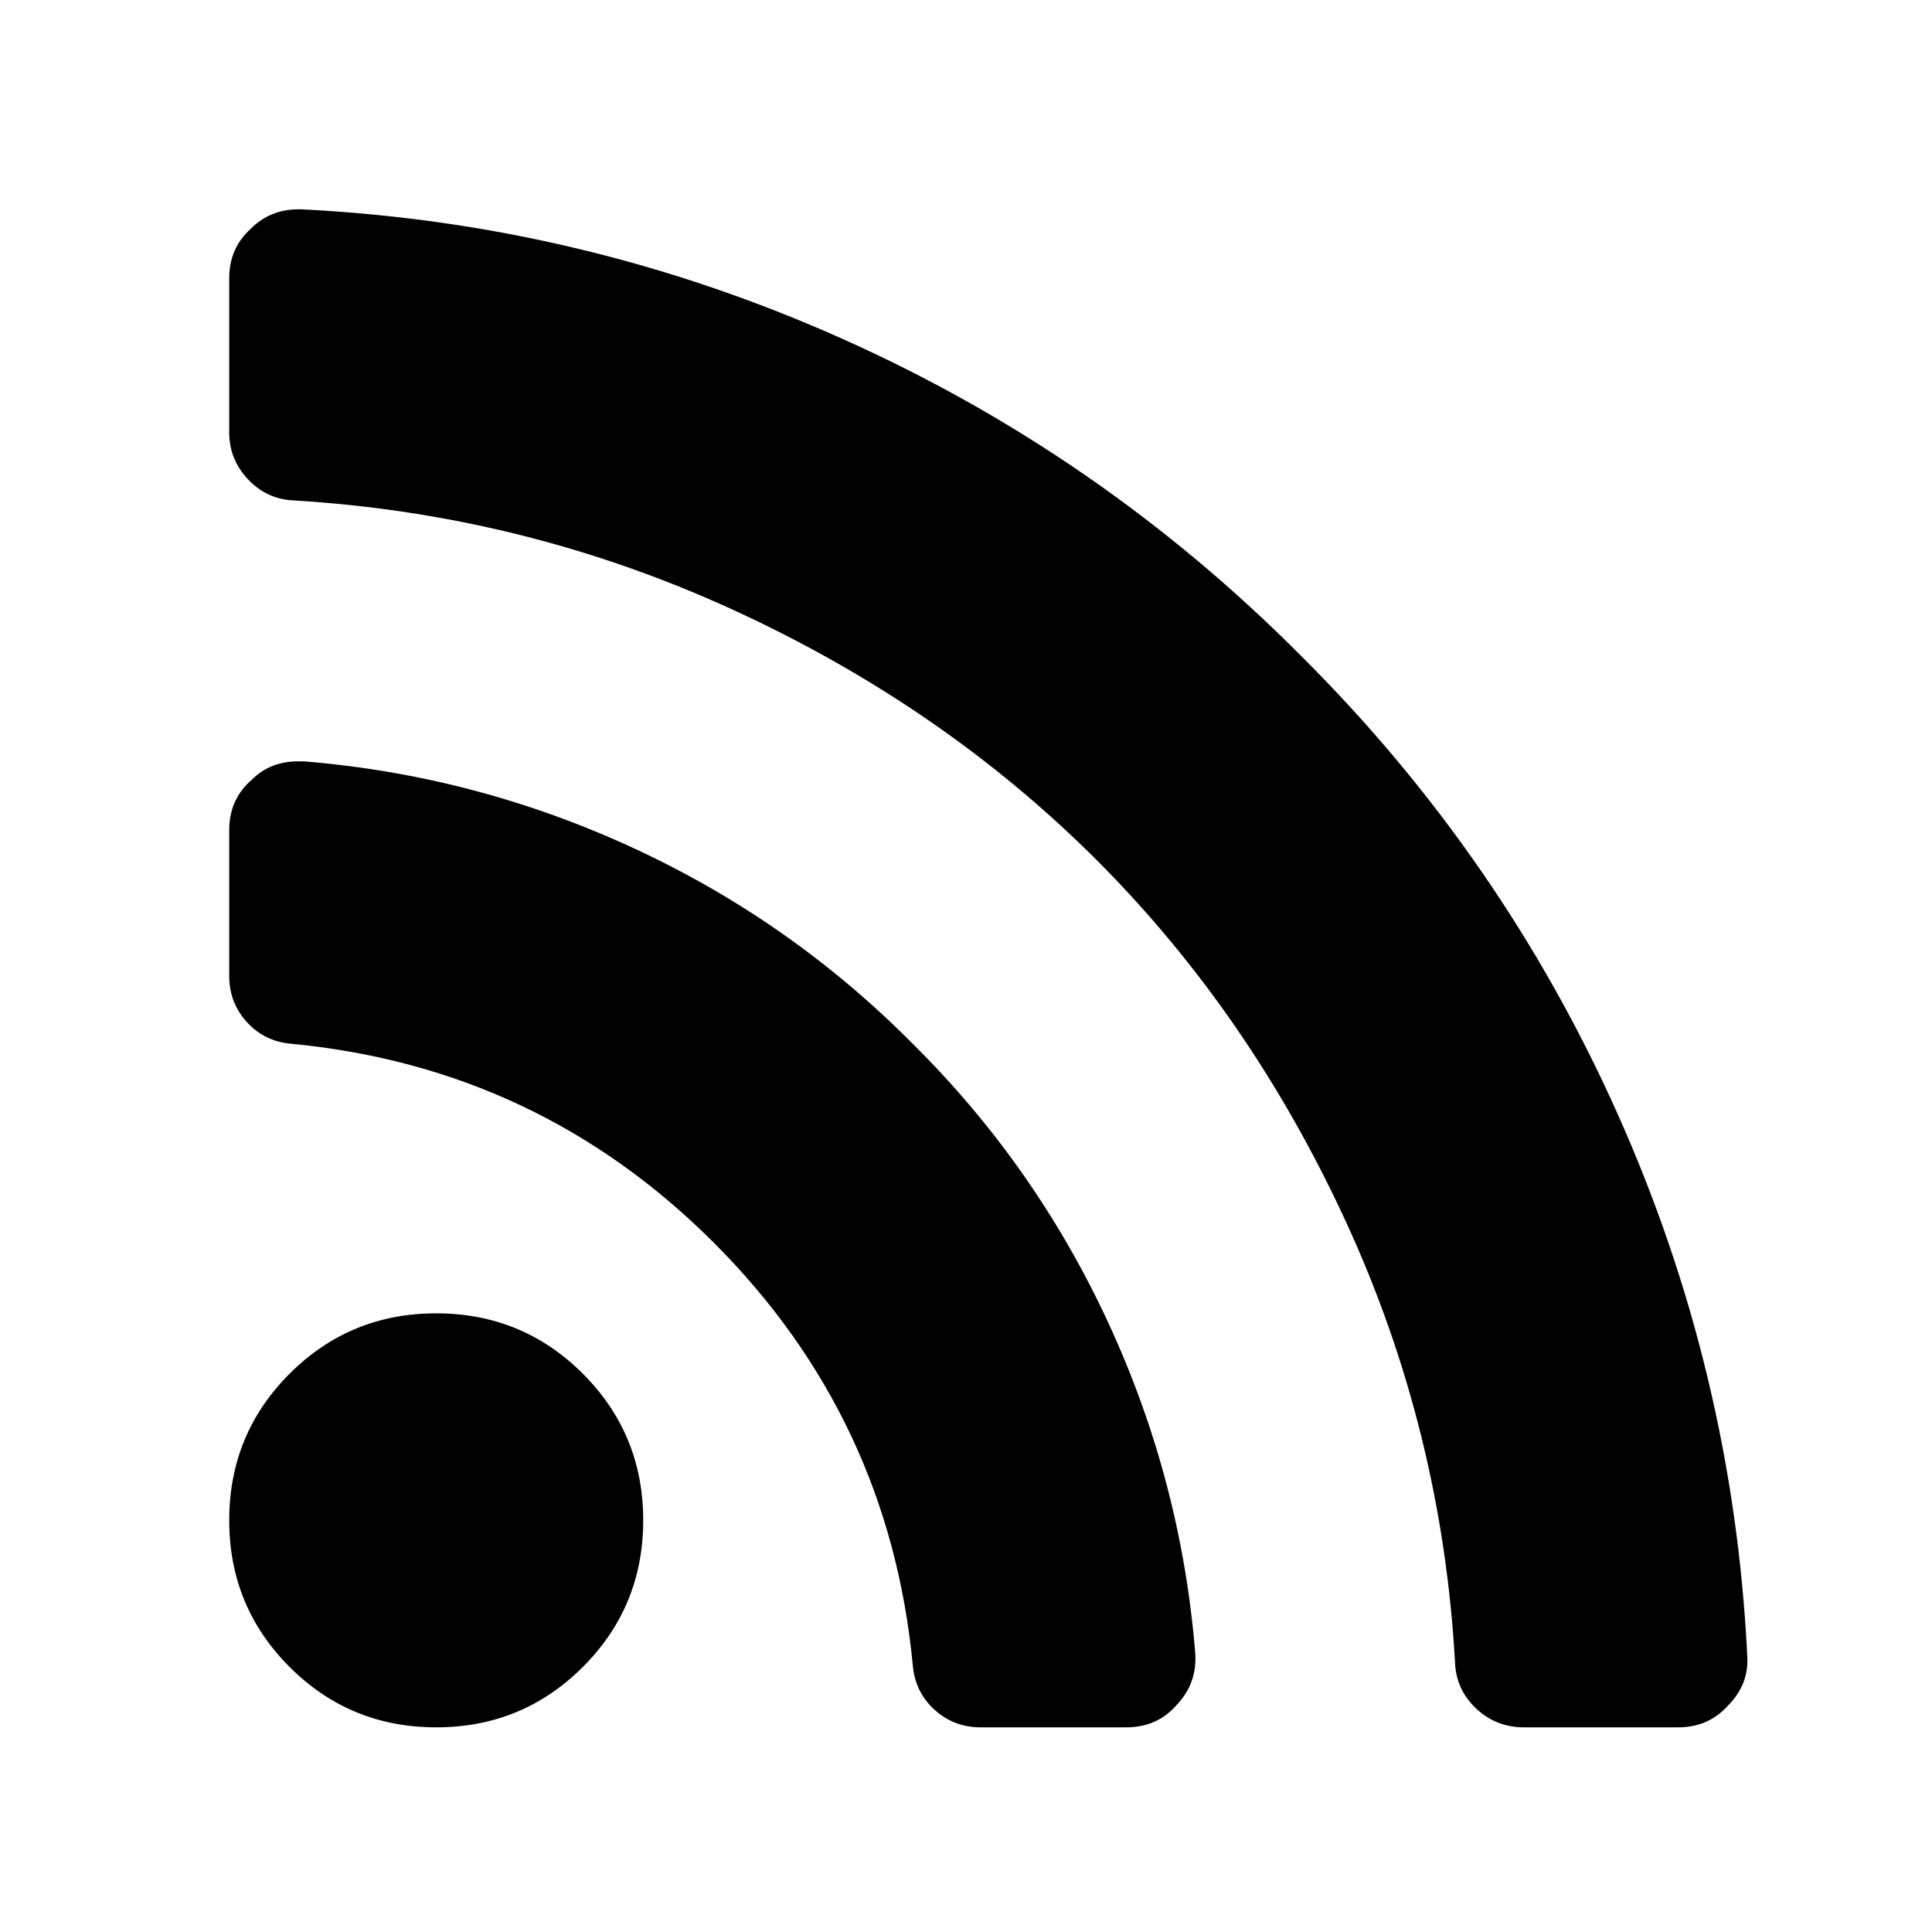
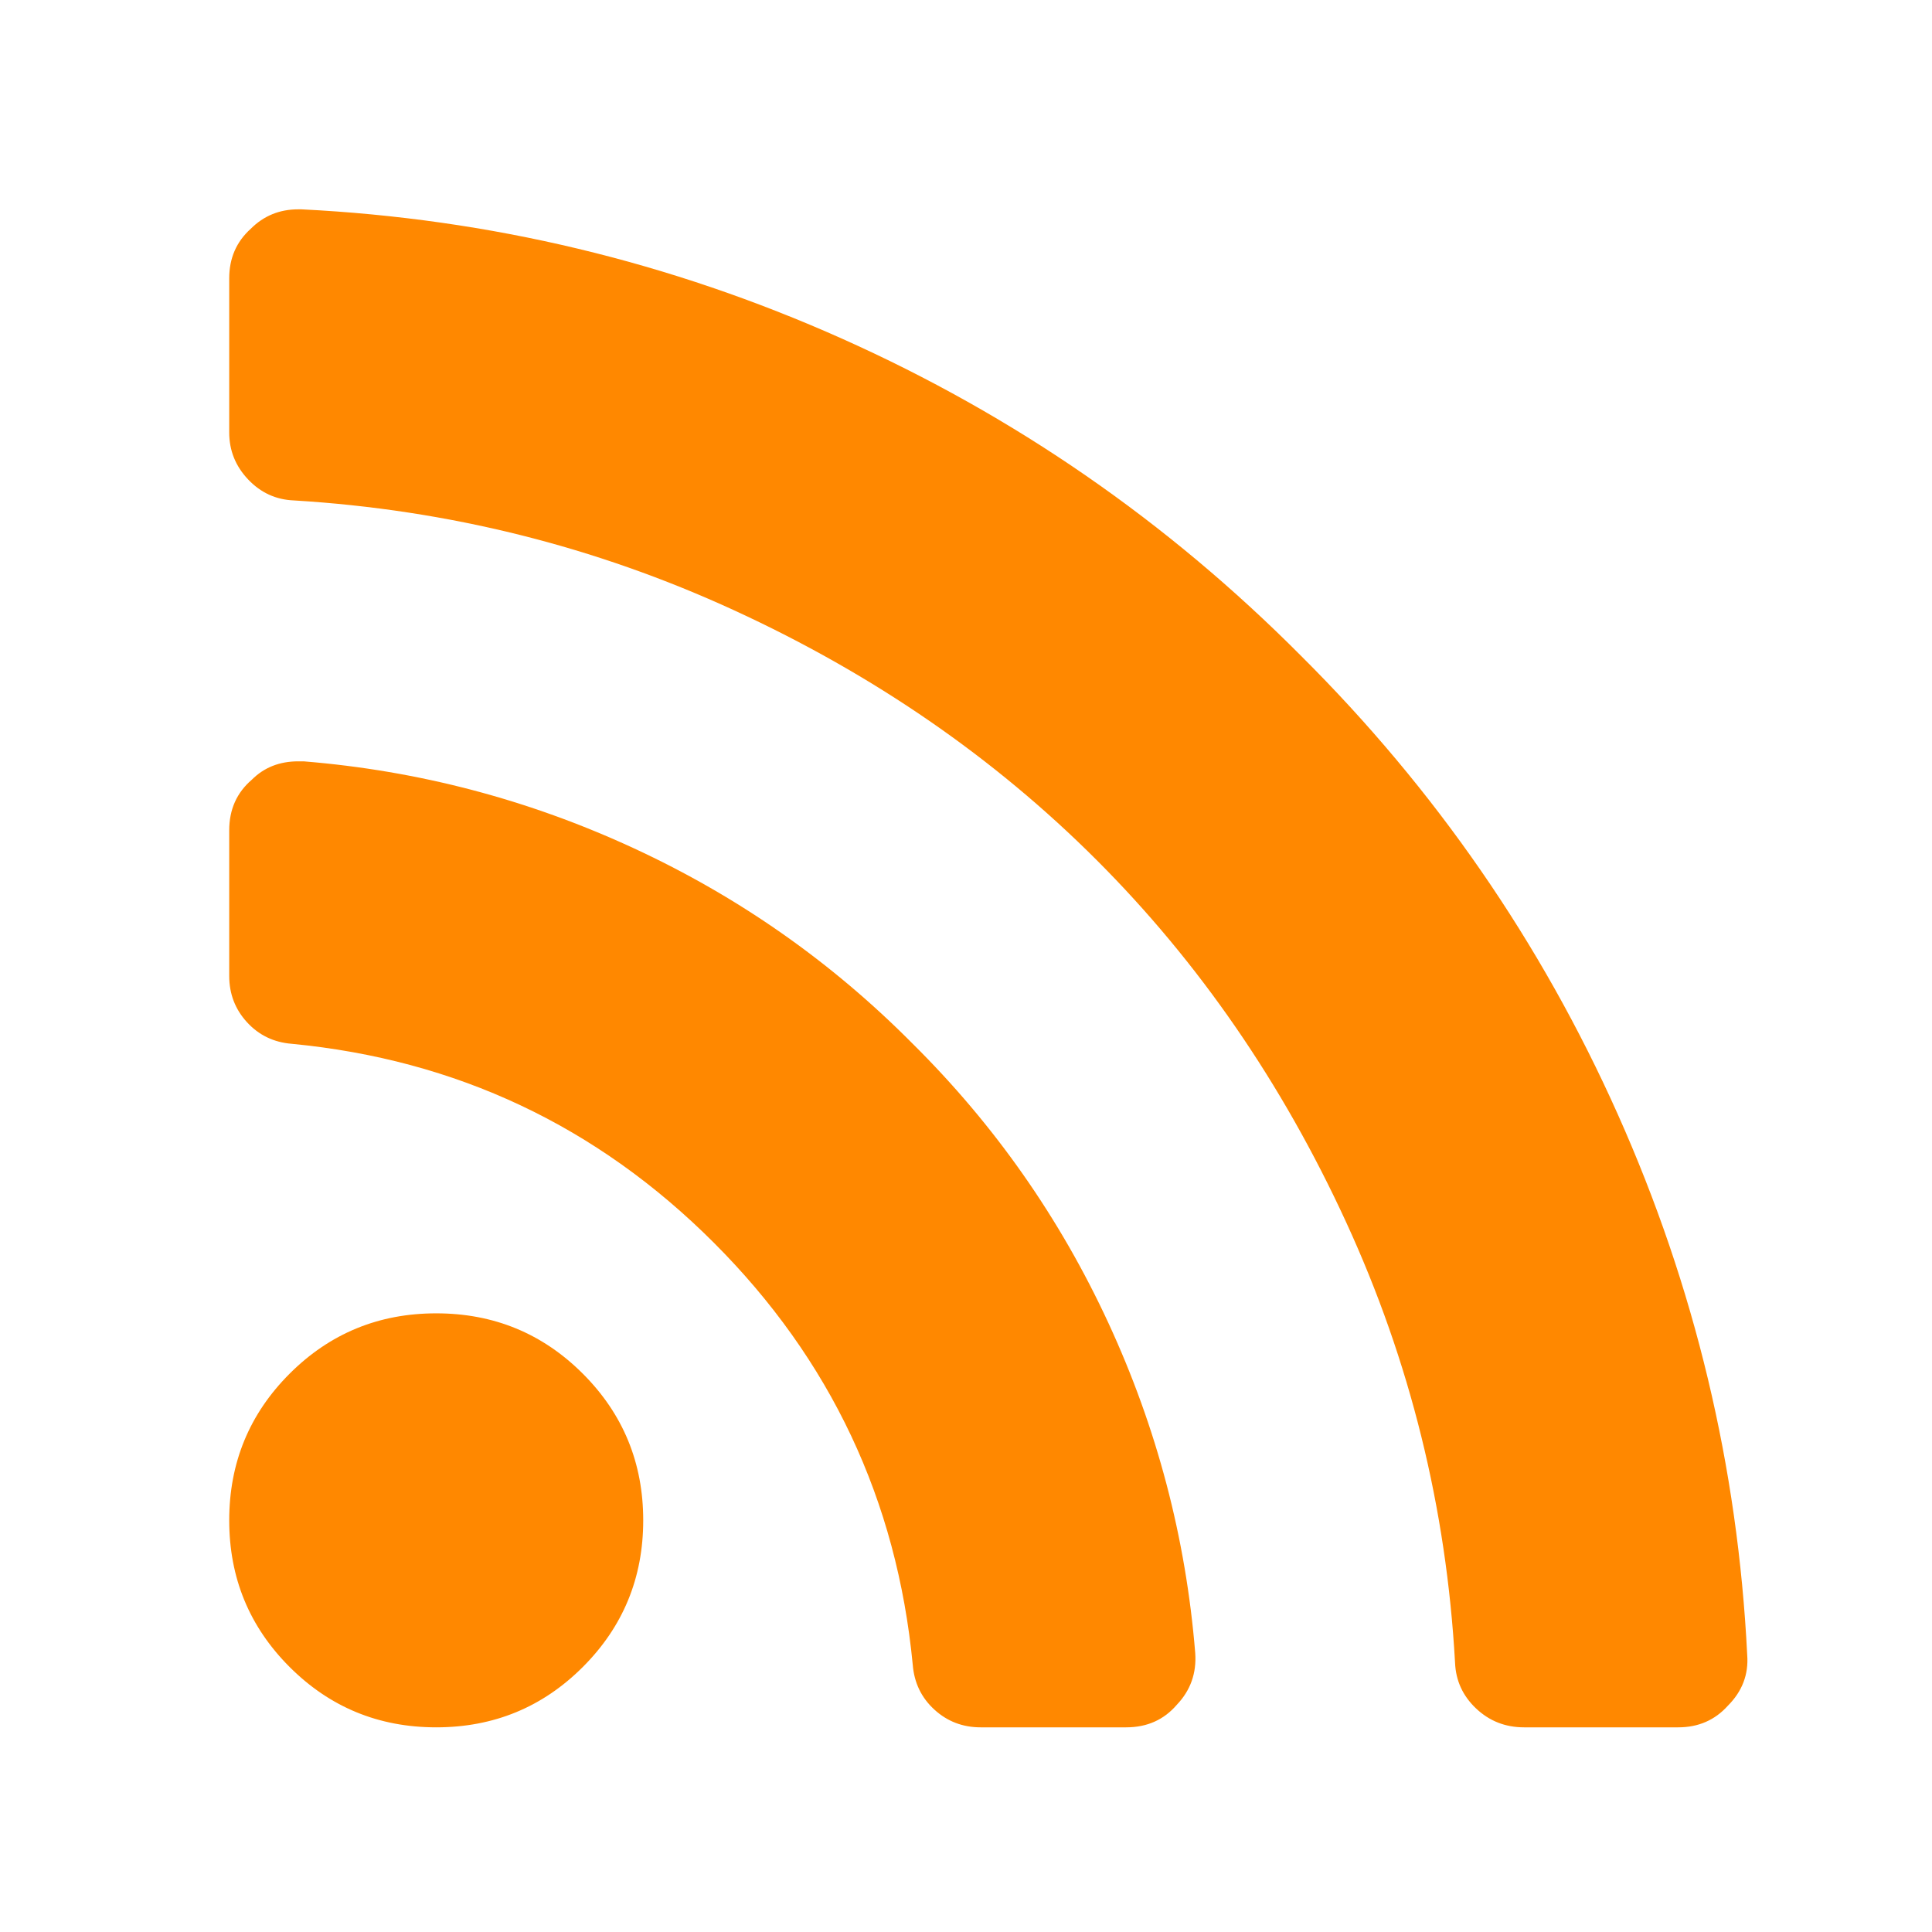
<svg xmlns="http://www.w3.org/2000/svg" viewBox="0 -256 1792 1792" id="svg2989" version="1.1" width="100%" height="100%">
  <defs id="defs2997" />
-   <g transform="matrix(1,0,0,-1,212.6102,1346.169)" id="g2991">
-     <path d="M 384,192 Q 384,112 328,56 272,0 192,0 112,0 56,56 0,112 0,192 q 0,80 56,136 56,56 136,56 80,0 136,-56 56,-56 56,-136 z M 896,69 Q 898,41 879,21 861,0 832,0 H 697 Q 672,0 654,16.5 636,33 634,58 612,287 449.5,449.5 287,612 58,634 33,636 16.5,654 0,672 0,697 v 135 q 0,29 21,47 17,17 43,17 h 5 Q 229,883 375,815.5 521,748 634,634 748,521 815.5,375 883,229 896,69 z m 512,-2 Q 1410,40 1390,20 1372,0 1344,0 H 1201 Q 1175,0 1156.5,17.5 1138,35 1137,60 1125,275 1036,468.5 947,662 804.5,804.5 662,947 468.5,1036 275,1125 60,1138 35,1139 17.5,1157.5 0,1176 0,1201 v 143 q 0,28 20,46 18,18 44,18 h 3 Q 329,1395 568.5,1288 808,1181 994,994 1181,808 1288,568.5 1395,329 1408,67 z" id="path2993" style="fill:currentColor" />
+   <g transform="matrix(1,0,0,-1,212.6102,1346.169)" id="g2991" style="fill:#ff8800;fill-opacity:1">
+     <path d="M 384,192 Q 384,112 328,56 272,0 192,0 112,0 56,56 0,112 0,192 q 0,80 56,136 56,56 136,56 80,0 136,-56 56,-56 56,-136 z M 896,69 Q 898,41 879,21 861,0 832,0 H 697 Q 672,0 654,16.5 636,33 634,58 612,287 449.5,449.5 287,612 58,634 33,636 16.5,654 0,672 0,697 v 135 q 0,29 21,47 17,17 43,17 h 5 Q 229,883 375,815.5 521,748 634,634 748,521 815.5,375 883,229 896,69 z m 512,-2 Q 1410,40 1390,20 1372,0 1344,0 H 1201 Q 1175,0 1156.5,17.5 1138,35 1137,60 1125,275 1036,468.5 947,662 804.5,804.5 662,947 468.5,1036 275,1125 60,1138 35,1139 17.5,1157.5 0,1176 0,1201 v 143 q 0,28 20,46 18,18 44,18 h 3 Q 329,1395 568.5,1288 808,1181 994,994 1181,808 1288,568.5 1395,329 1408,67 z" id="path2993" style="fill:#ff8800;fill-opacity:1" />
  </g>
</svg>
